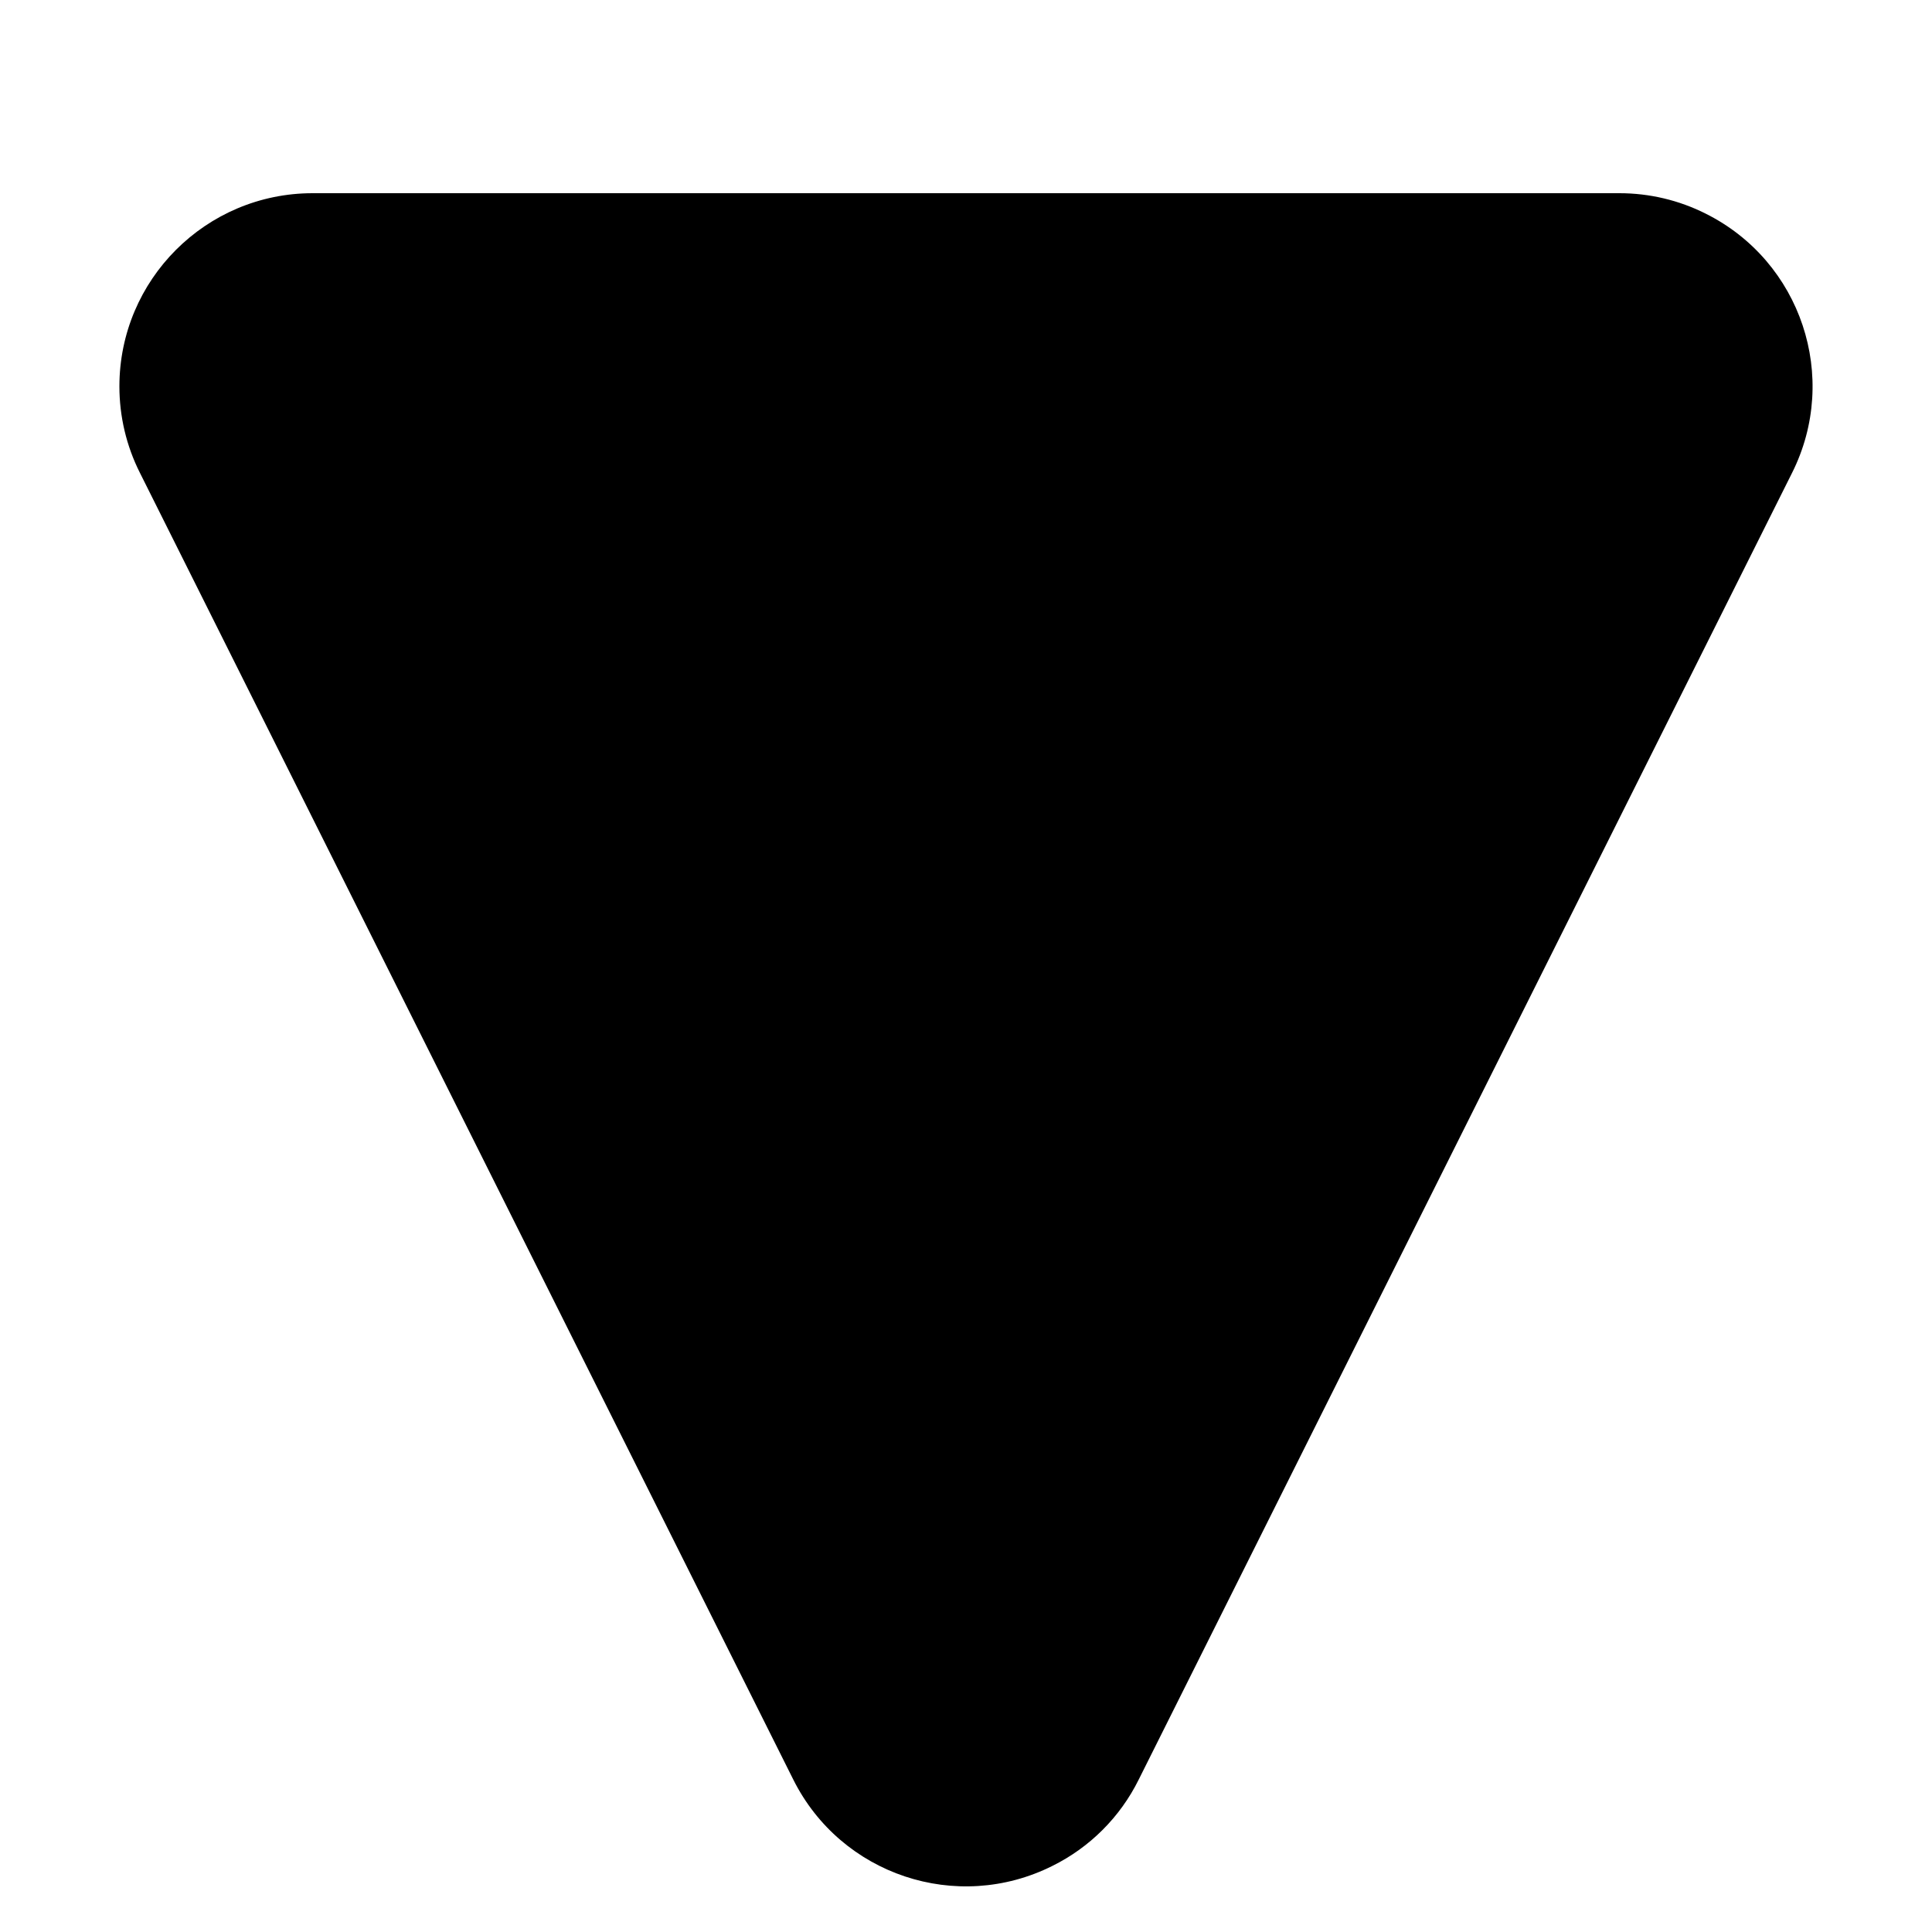
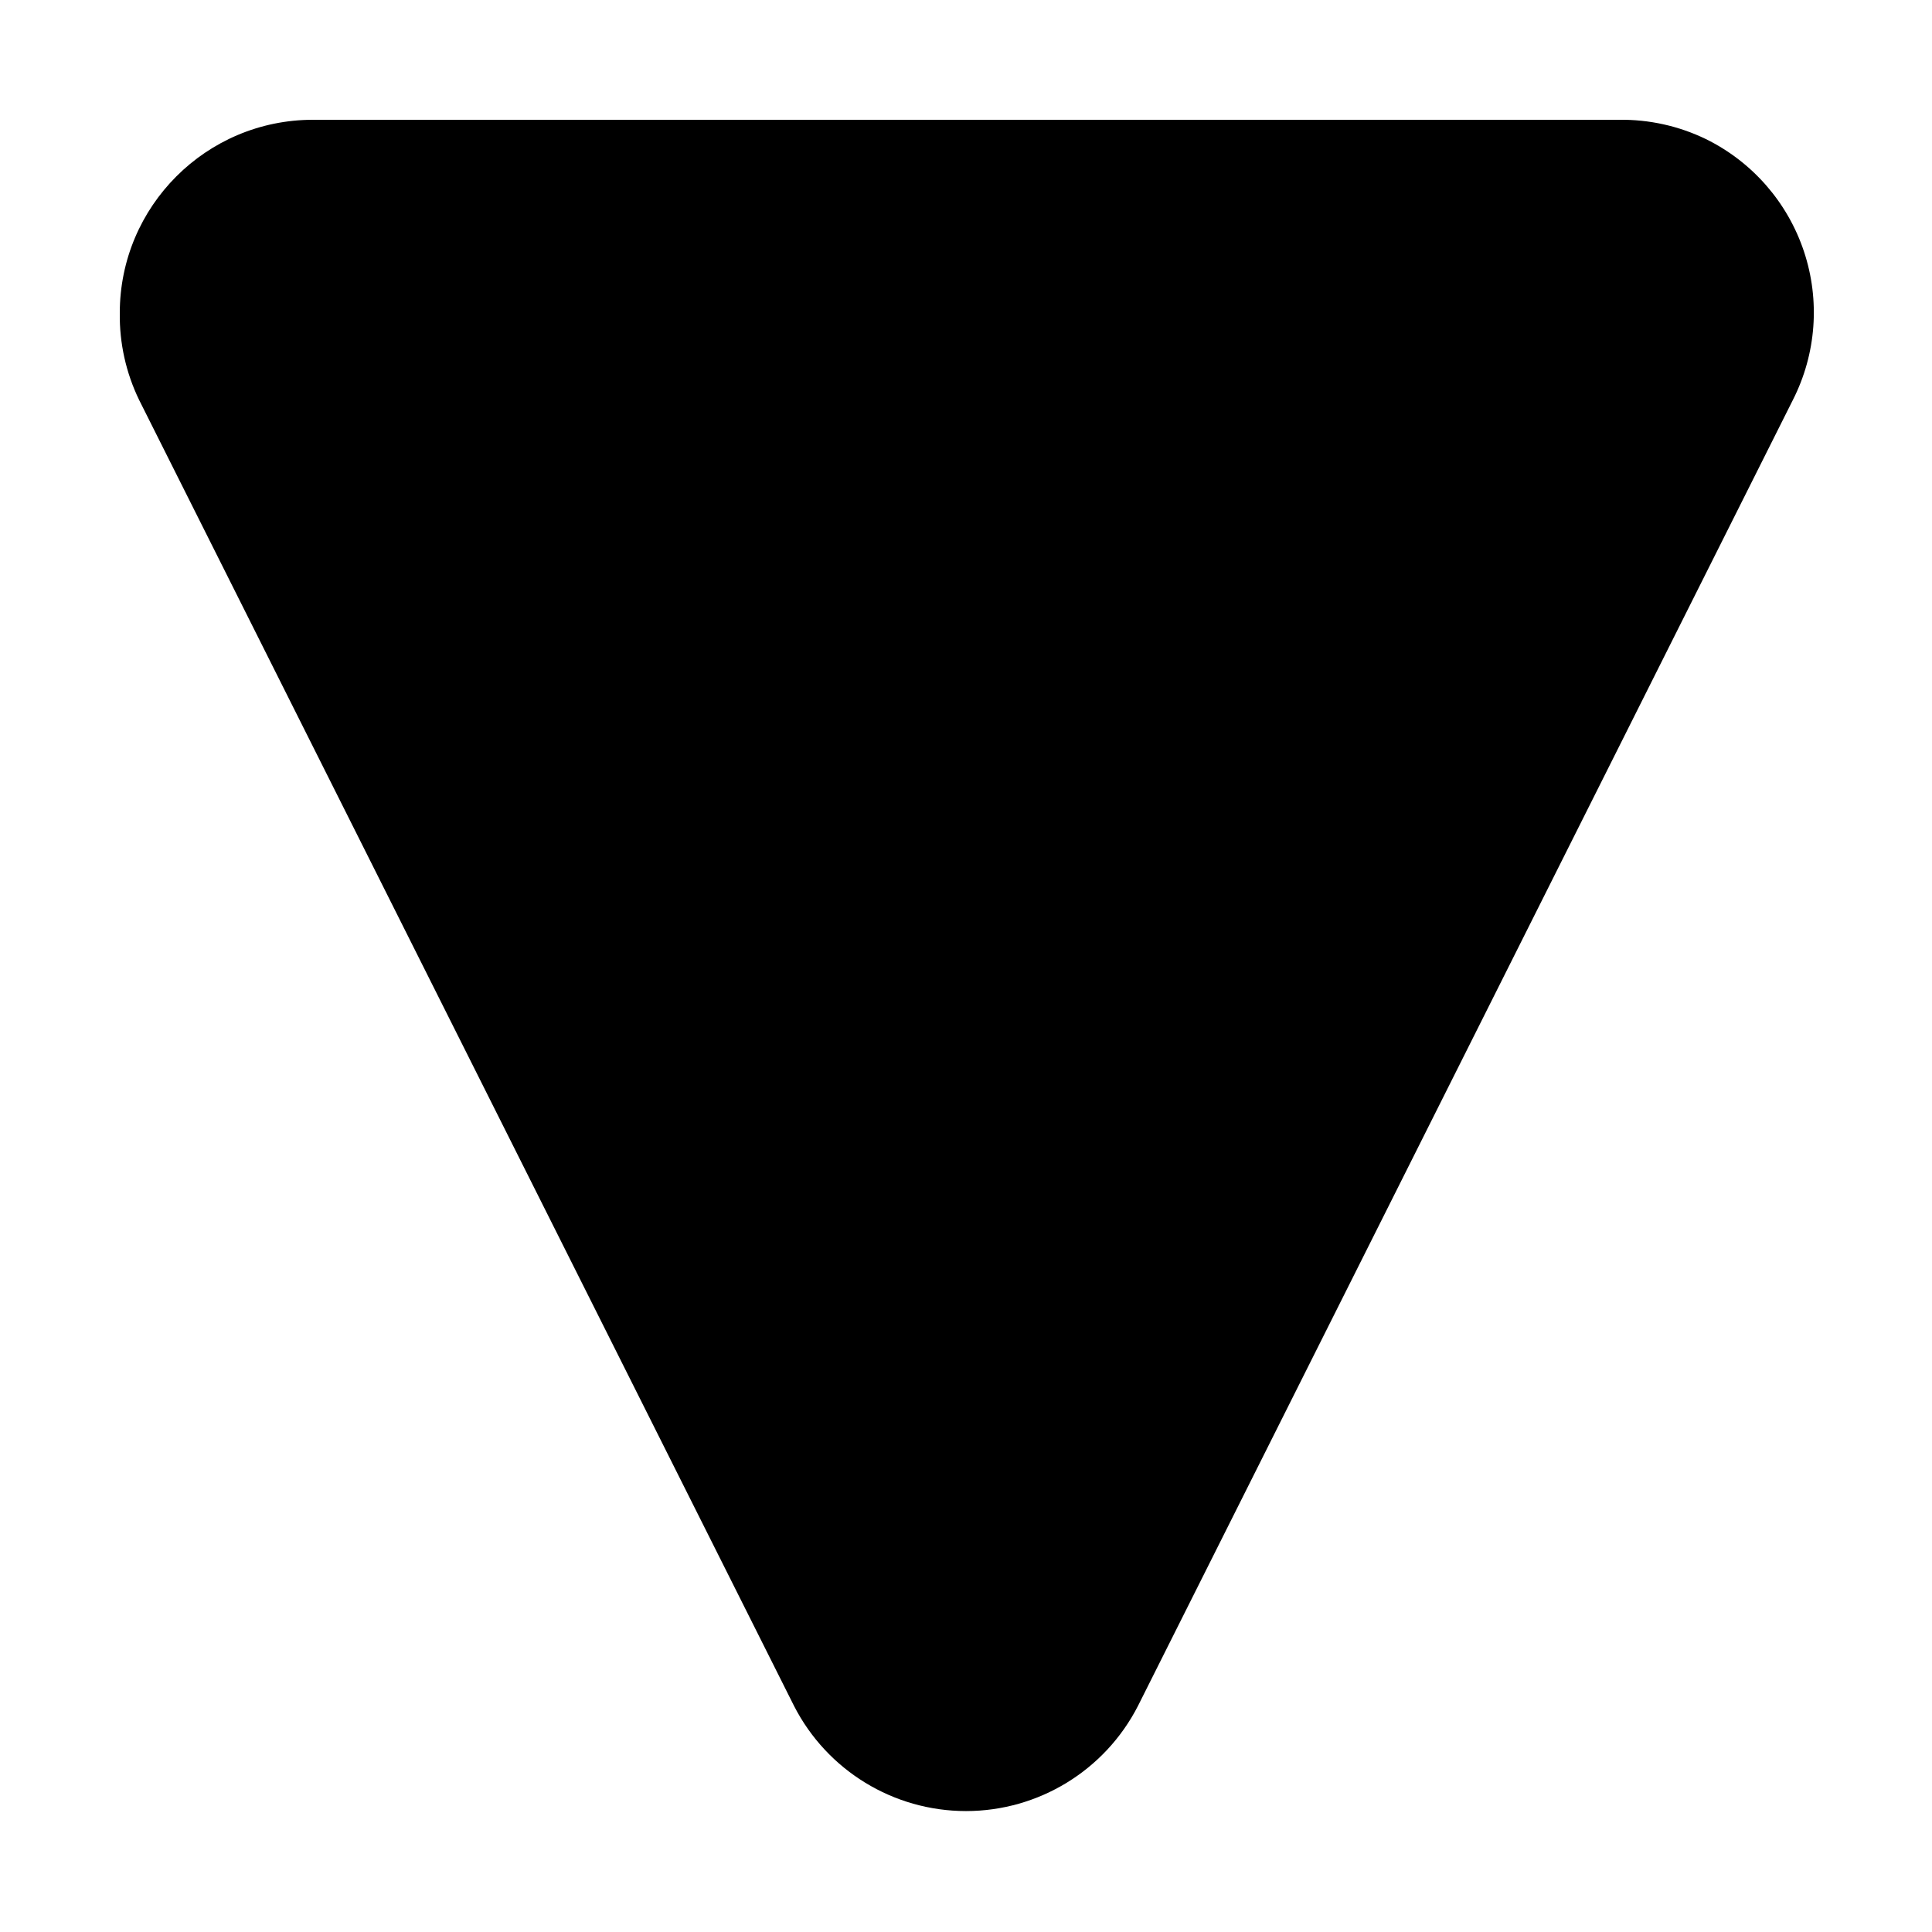
- <svg xmlns="http://www.w3.org/2000/svg" width="10px" height="10px" viewBox="0 0 10 10" version="1.1">
-   <g id="down" stroke="none" stroke-width="1" fill="none" fill-rule="evenodd">
-     <path d="M5.894,2.789 L9.276,9.553 C9.523,10.047 9.323,10.647 8.829,10.894 C8.69,10.964 8.537,11 8.382,11 L1.618,11 C1.066,11 0.618,10.552 0.618,10 C0.618,9.845 0.654,9.692 0.724,9.553 L4.106,2.789 C4.353,2.295 4.953,2.095 5.447,2.342 C5.641,2.438 5.798,2.595 5.894,2.789 Z" id="Triangle-Copy" fill="#000000" transform="translate(5, 6) scale(1, -1) translate(-5, -6) " />
+ <svg xmlns="http://www.w3.org/2000/svg" viewBox="0 0 10 10">
+   <defs>
+     <style>.cls-1{fill-rule:evenodd;}.cls-2{fill:none;}</style>
+   </defs>
+   <g id="图层_2" data-name="图层 2">
+     <g id="图层_1-2" data-name="图层 1">
+       <g id="down">
+         <g id="down-2" data-name="down">
+           <path id="Triangle-Copy" class="cls-1" d="M5.89,8.83,9.28,2.07A1,1,0,0,0,8.83.72a1,1,0,0,0-.45-.1H1.62a1,1,0,0,0-1,1,1,1,0,0,0,.1.45L4.11,8.83a1,1,0,0,0,1.78,0Z" />
+         </g>
+         <rect class="cls-2" width="10" height="10" />
+       </g>
+     </g>
  </g>
</svg>
